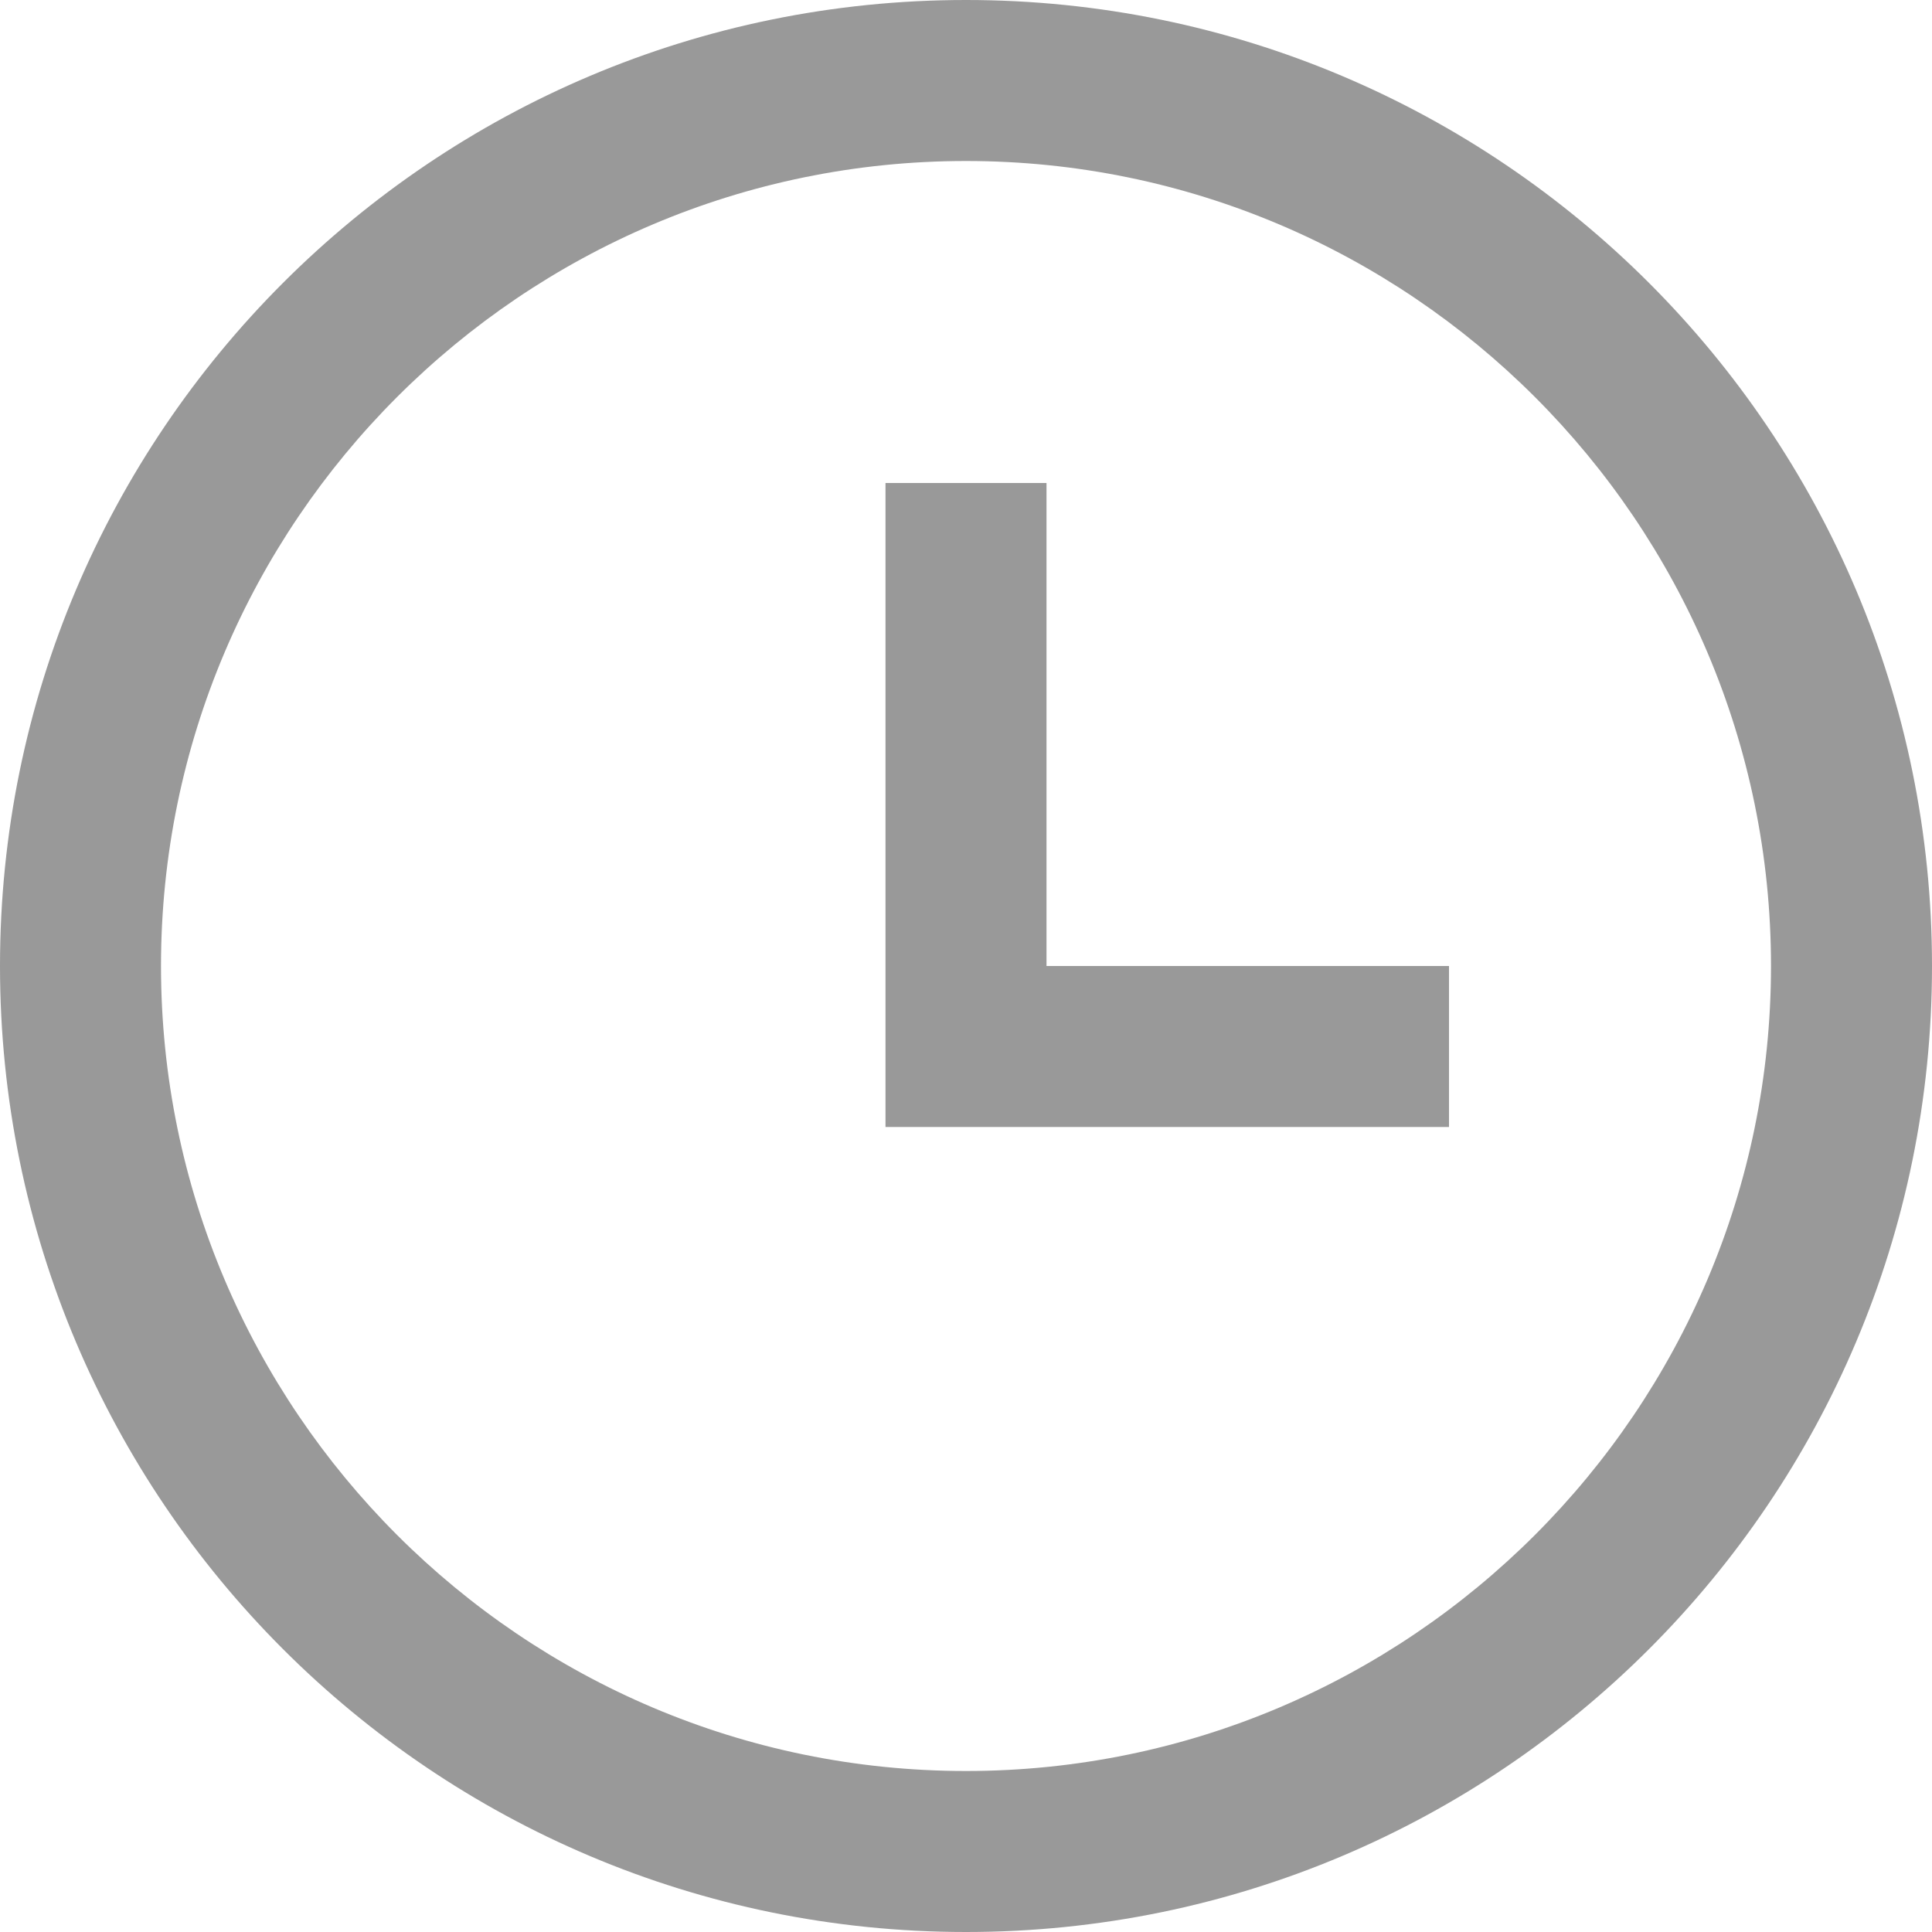
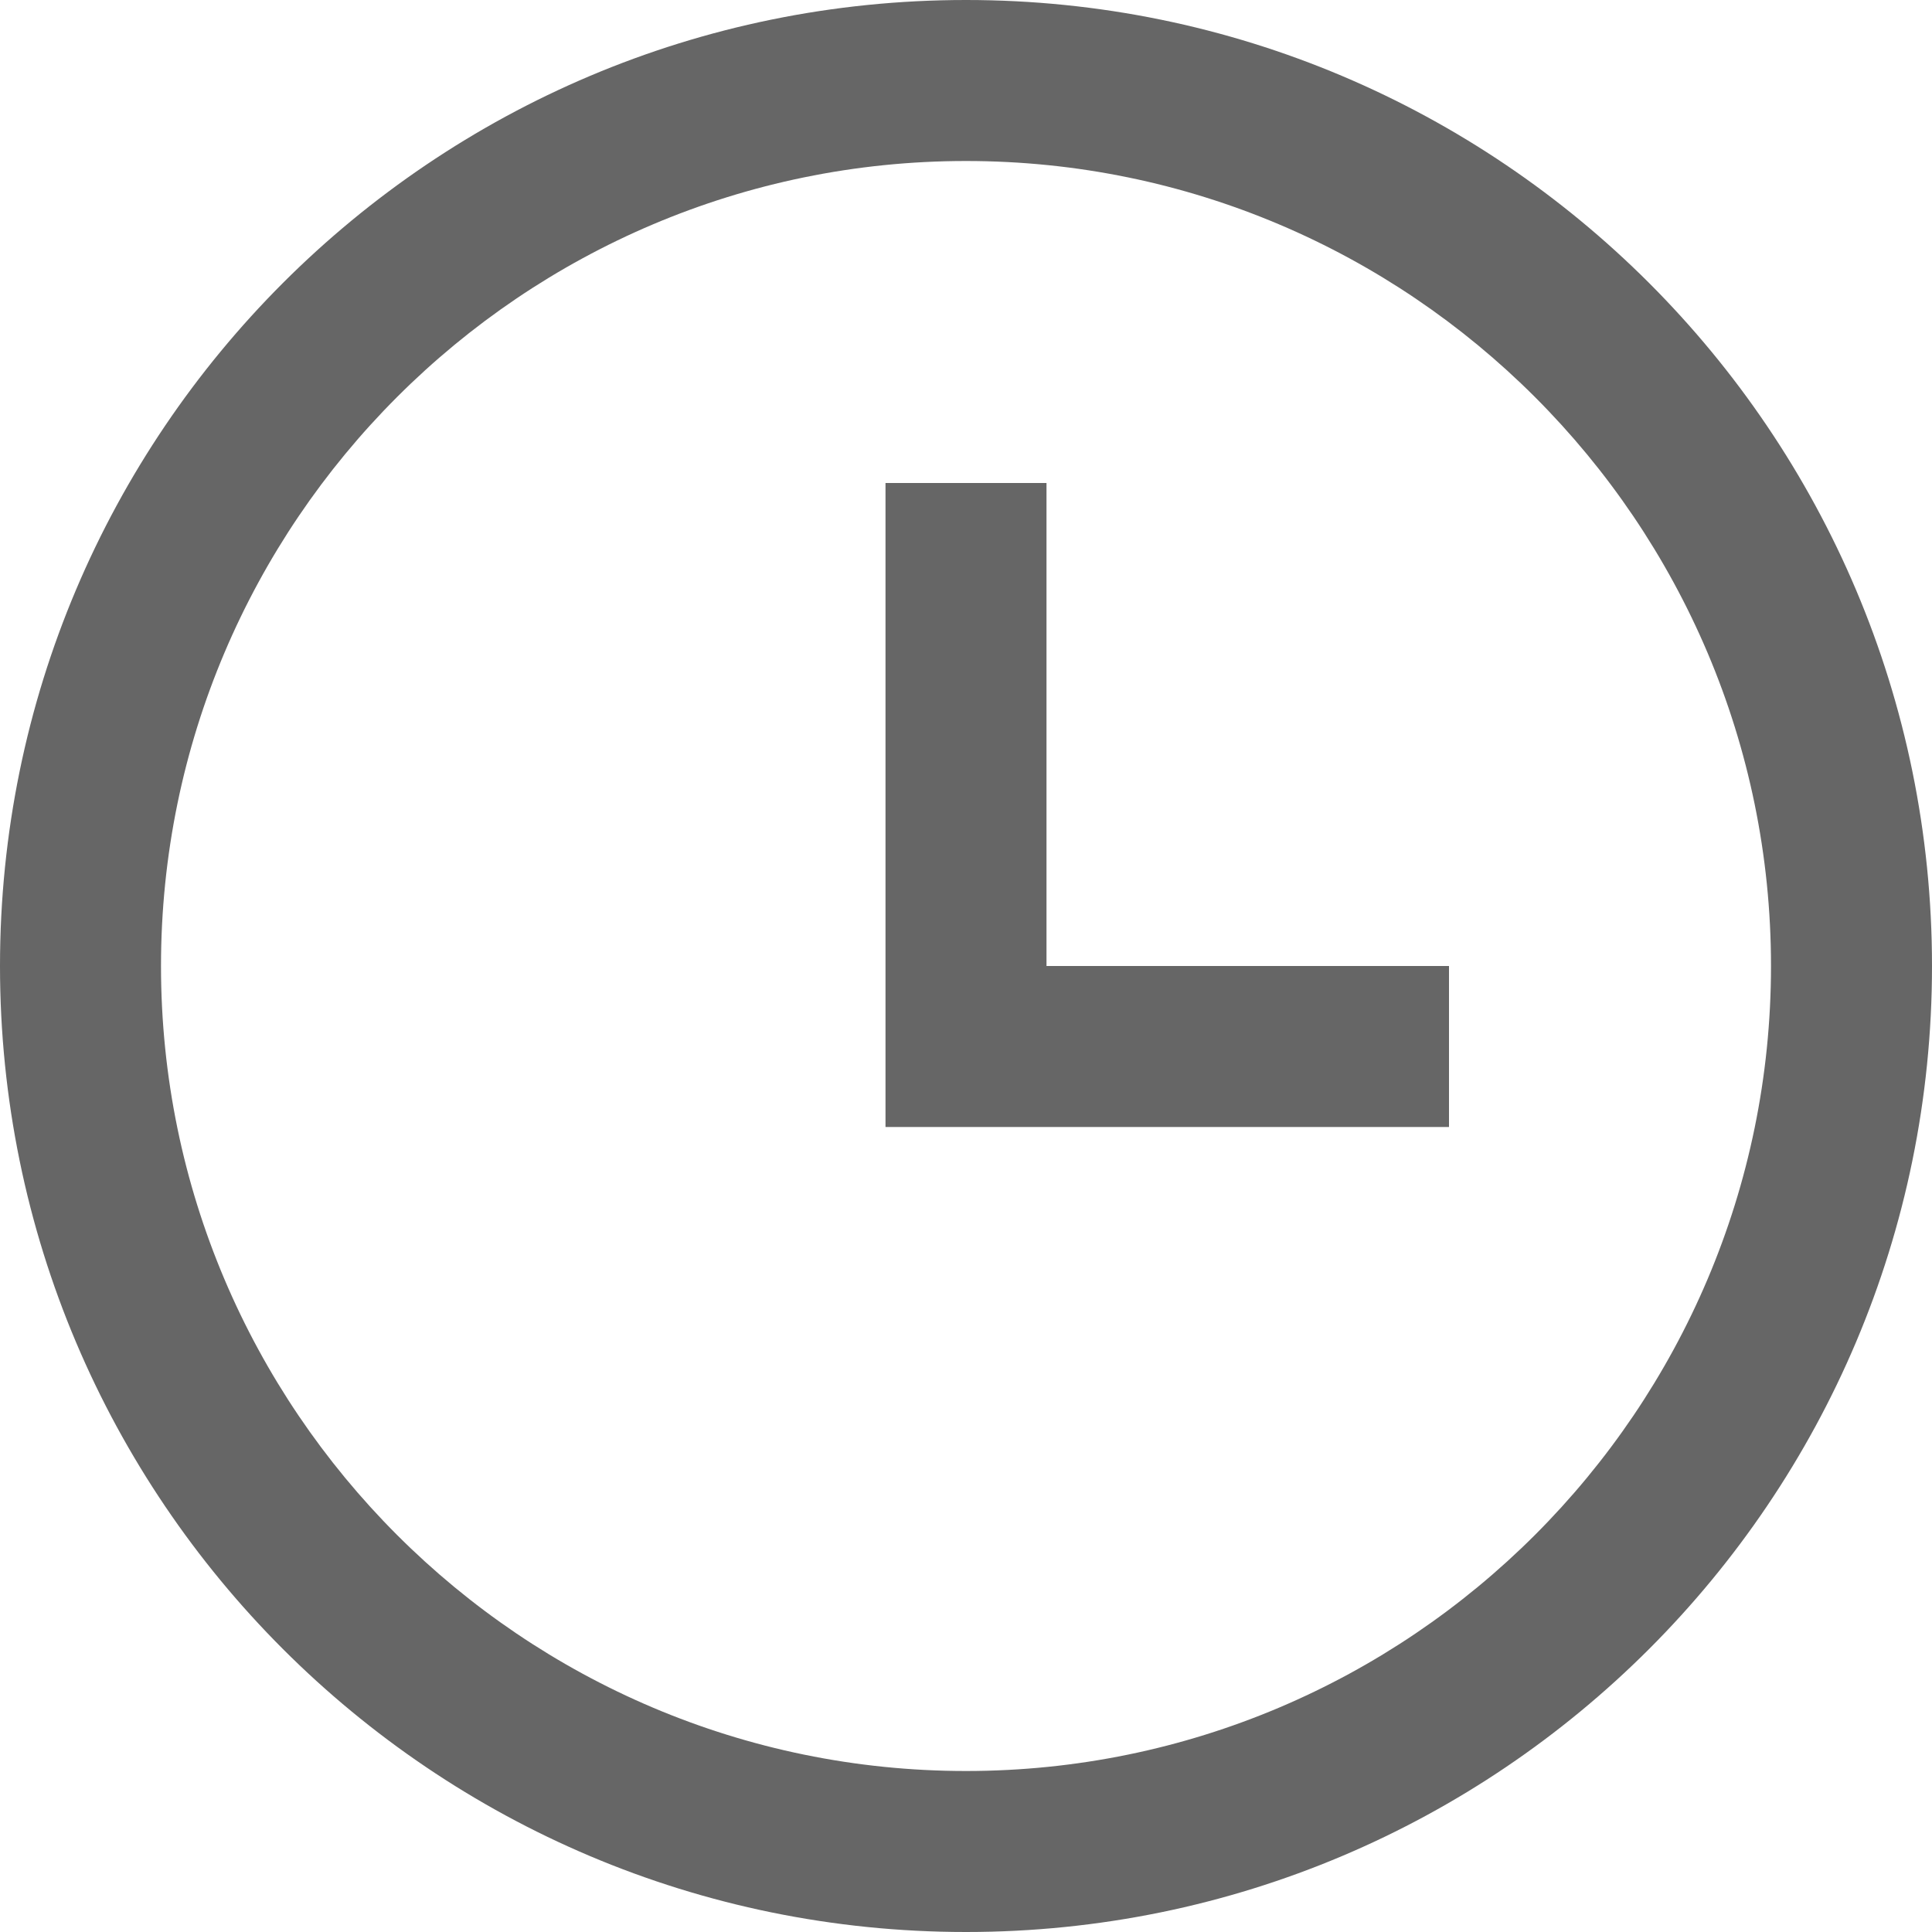
<svg xmlns="http://www.w3.org/2000/svg" width="24" height="24" viewBox="0 0 24 24" fill="none">
-   <path d="M12 2C17.514 2 22 6.486 22 12C22 17.514 17.514 22 12 22C6.486 22 2 17.514 2 12C2 6.486 6.486 2 12 2ZM12 0C5.373 0 0 5.373 0 12C0 18.627 5.373 24 12 24C18.627 24 24 18.627 24 12C24 5.373 18.627 0 12 0ZM13 12V6H11V14H18V12H13Z" fill="#999999" />
+   <path d="M12 2C17.514 2 22 6.486 22 12C22 17.514 17.514 22 12 22C6.486 22 2 17.514 2 12C2 6.486 6.486 2 12 2ZM12 0C5.373 0 0 5.373 0 12C0 18.627 5.373 24 12 24C18.627 24 24 18.627 24 12C24 5.373 18.627 0 12 0ZM13 12V6H11V14H18V12H13Z" fill="#666666" />
</svg>
